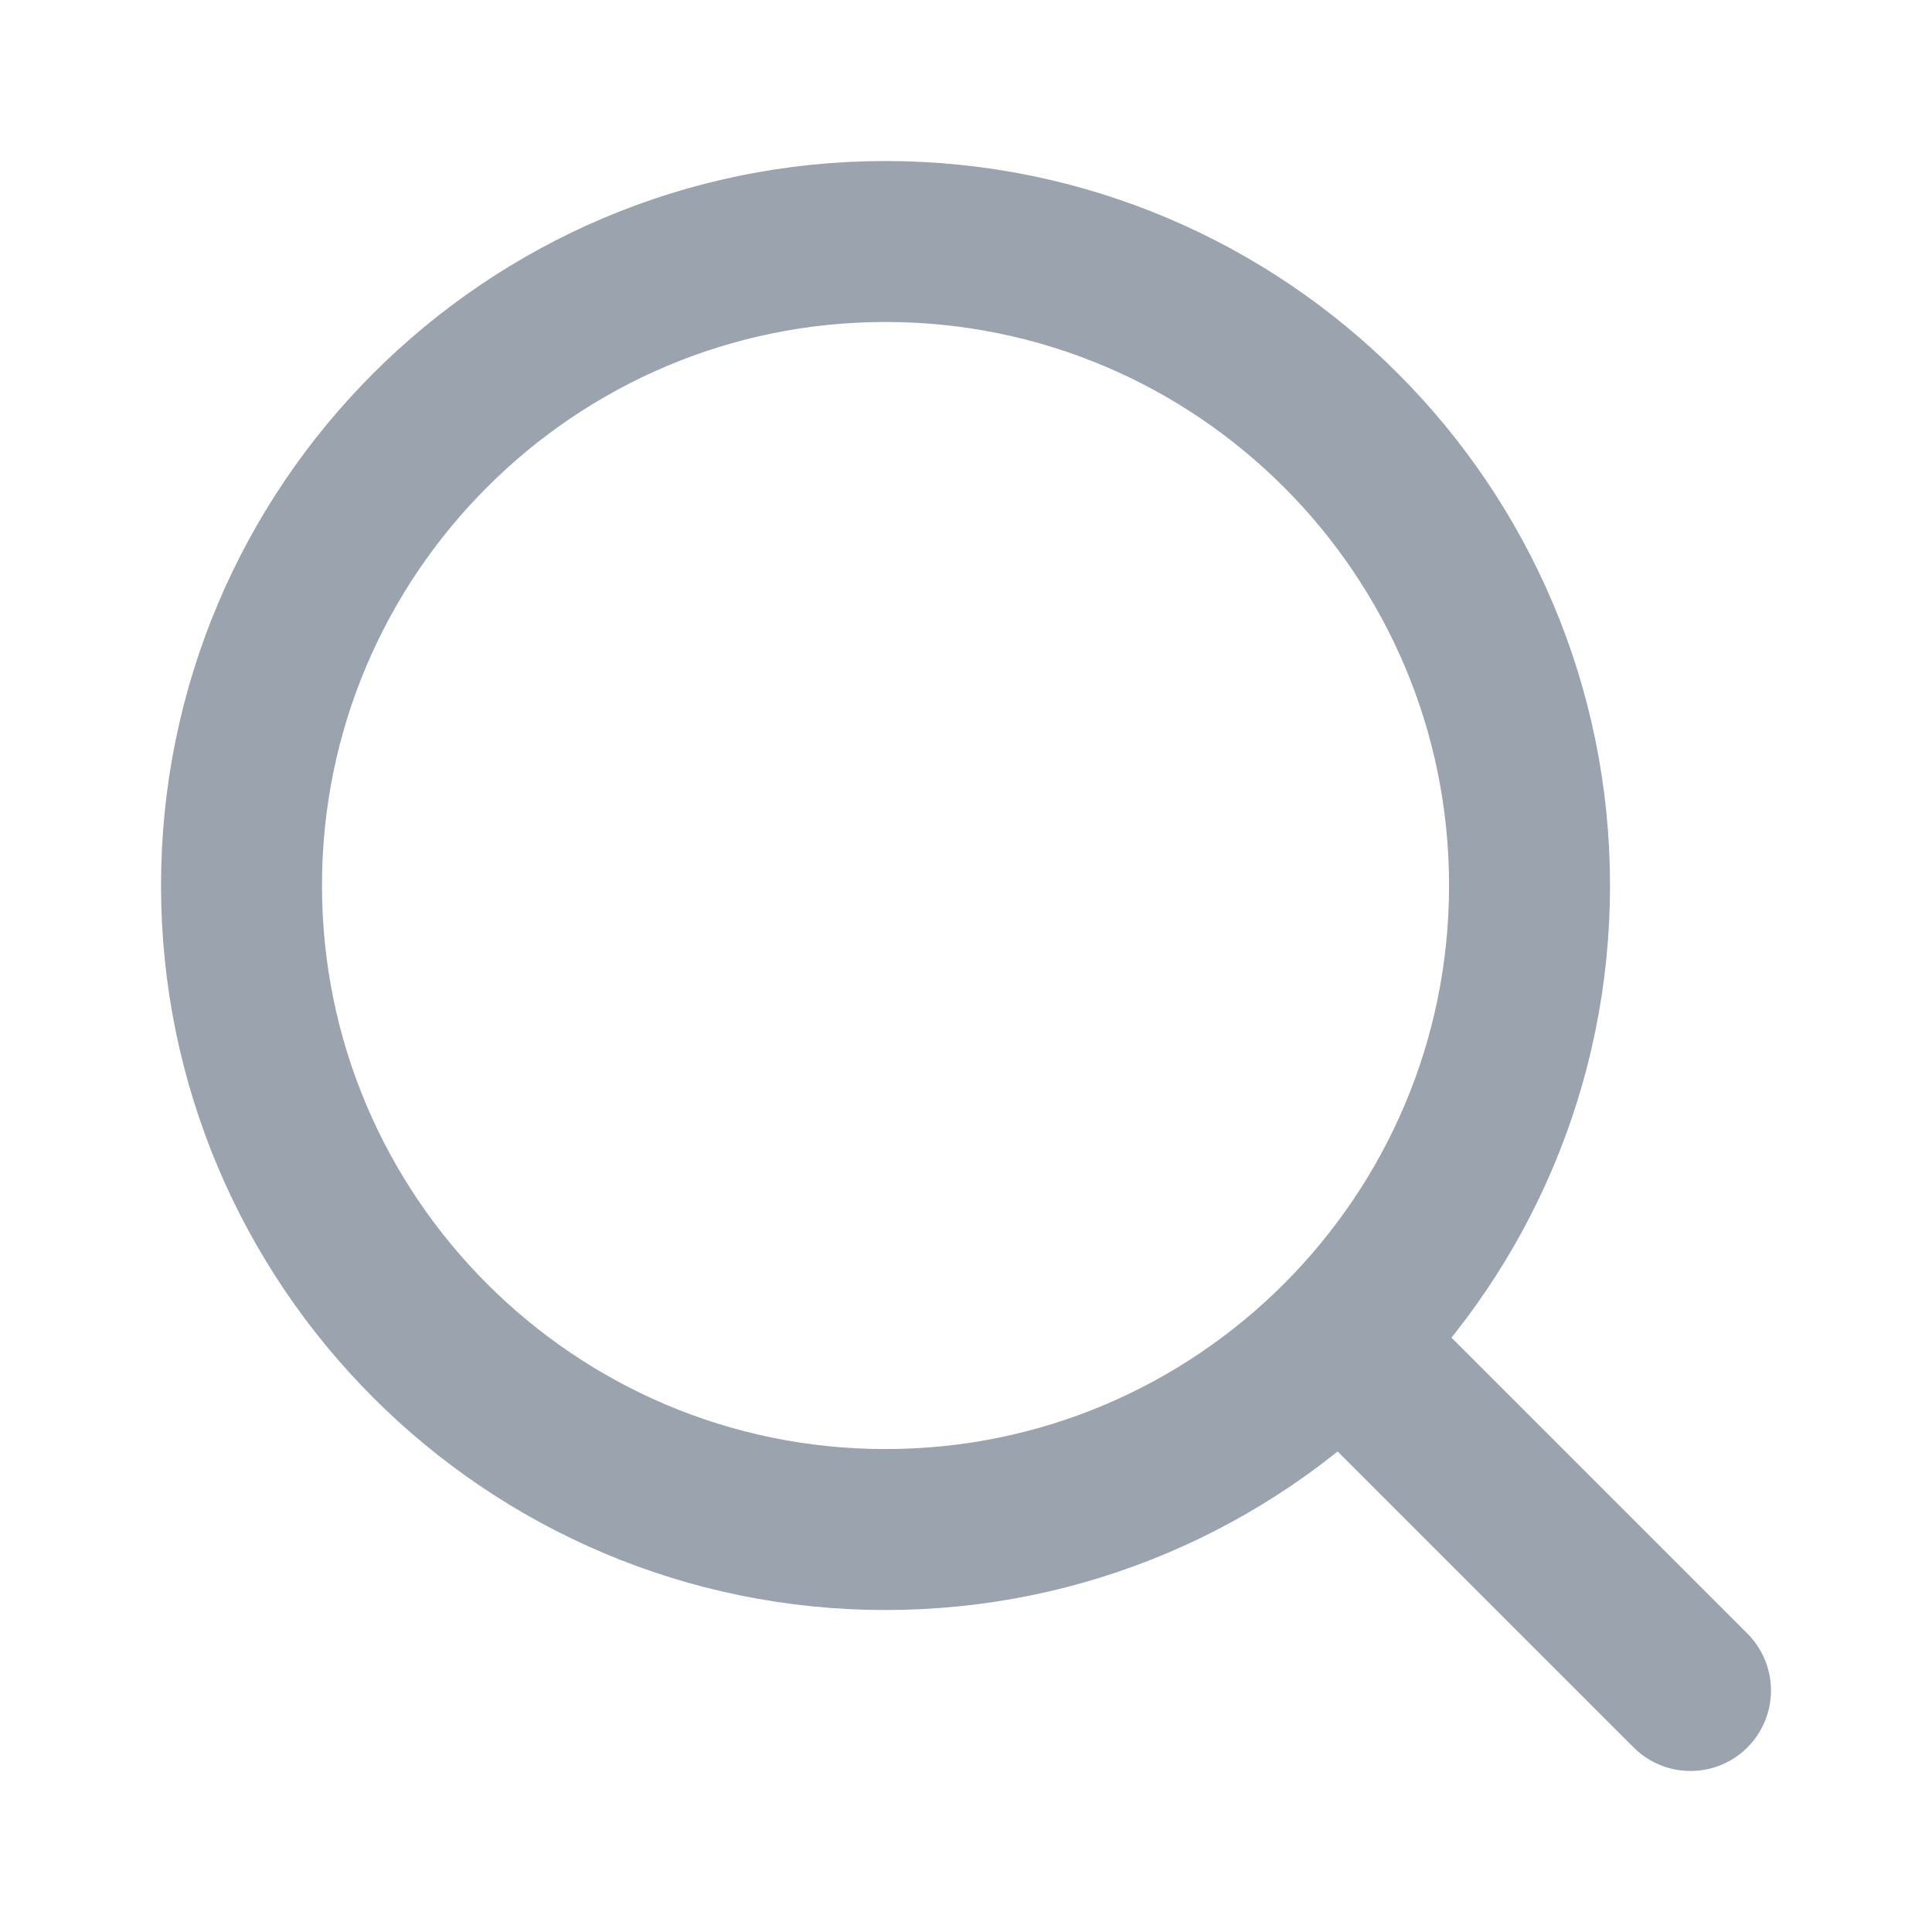
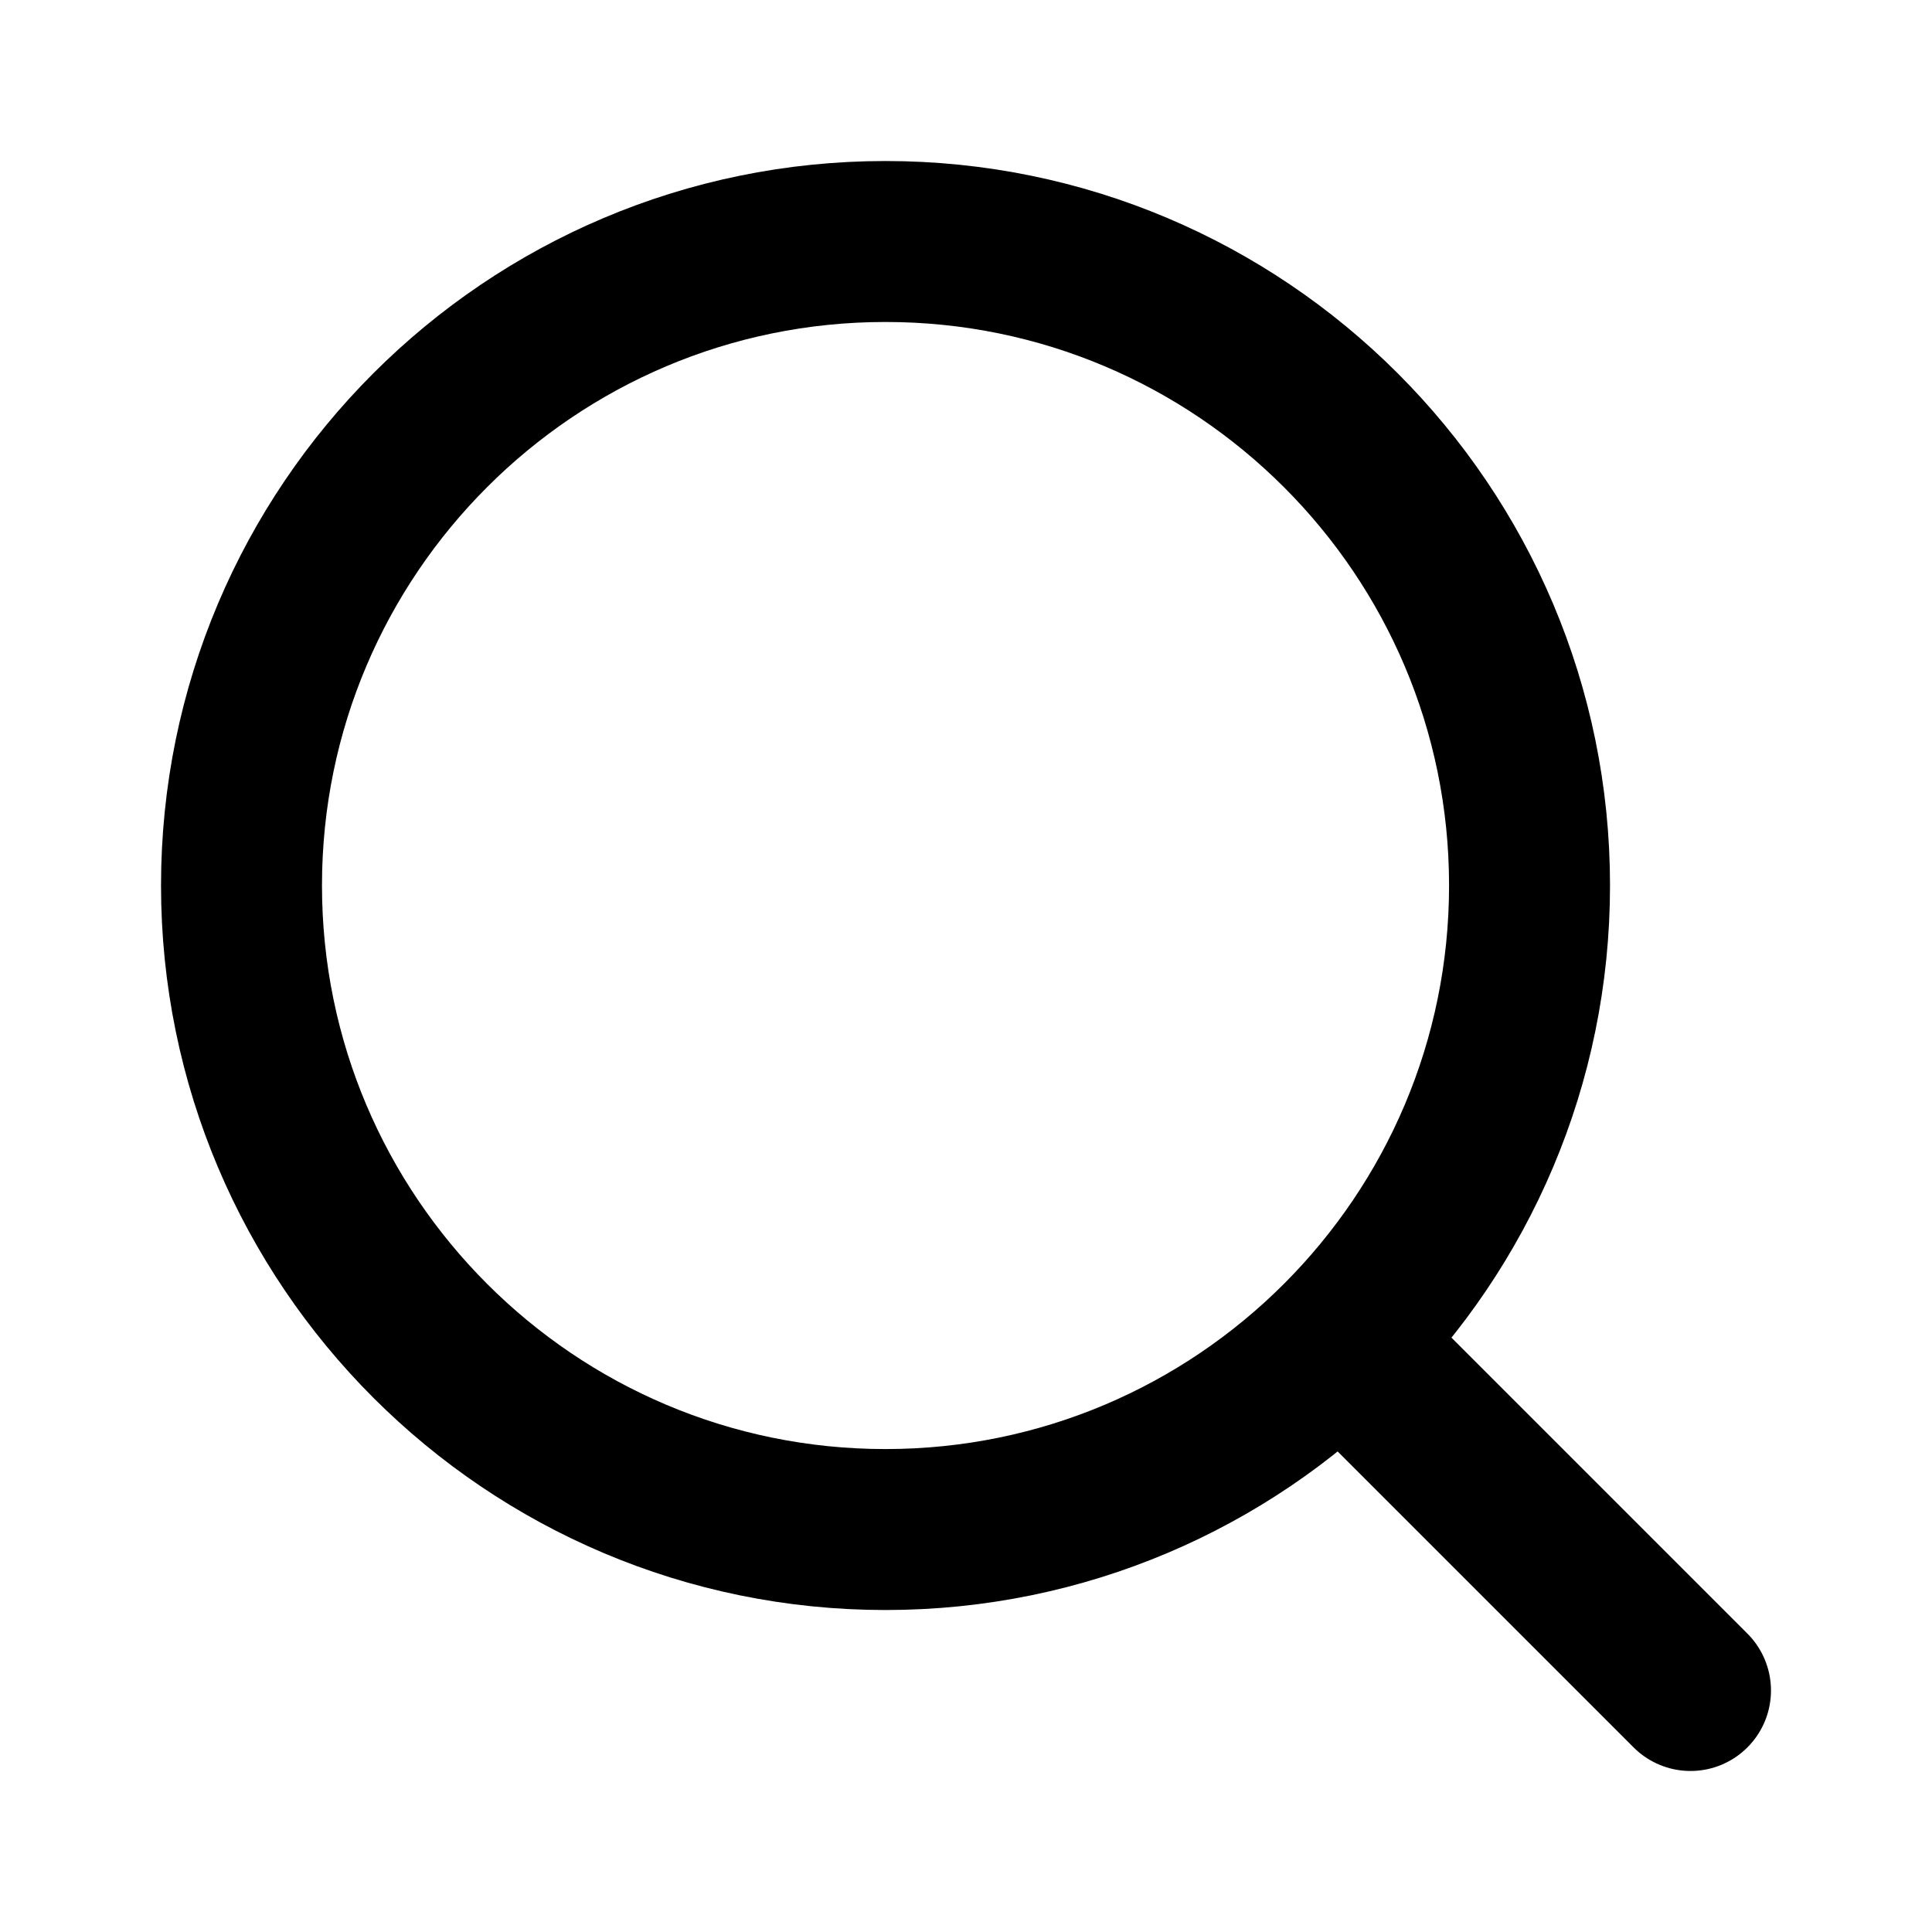
<svg xmlns="http://www.w3.org/2000/svg" width="16" height="16" viewBox="0 0 16 16" fill="none">
-   <path d="M14 14L11.107 11.107" stroke="#9AA3AE" stroke-width="1.333" stroke-linecap="round" stroke-linejoin="round" />
-   <path d="M2 7.333C2 10.277 4.39 12.667 7.333 12.667C10.277 12.667 12.667 10.277 12.667 7.333C12.667 4.39 10.277 2 7.333 2C4.39 2 2 4.39 2 7.333V7.333" stroke="#9AA3AE" stroke-width="1.333" stroke-linecap="round" stroke-linejoin="round" />
+   <path d="M14 14L11.107 11.107" stroke="currentColor" stroke-width="1.333" stroke-linecap="round" stroke-linejoin="round" />
+   <path d="M2 7.333C2 10.277 4.39 12.667 7.333 12.667C10.277 12.667 12.667 10.277 12.667 7.333C12.667 4.39 10.277 2 7.333 2C4.39 2 2 4.39 2 7.333V7.333" stroke="currentColor" stroke-width="1.333" stroke-linecap="round" stroke-linejoin="round" />
</svg>
